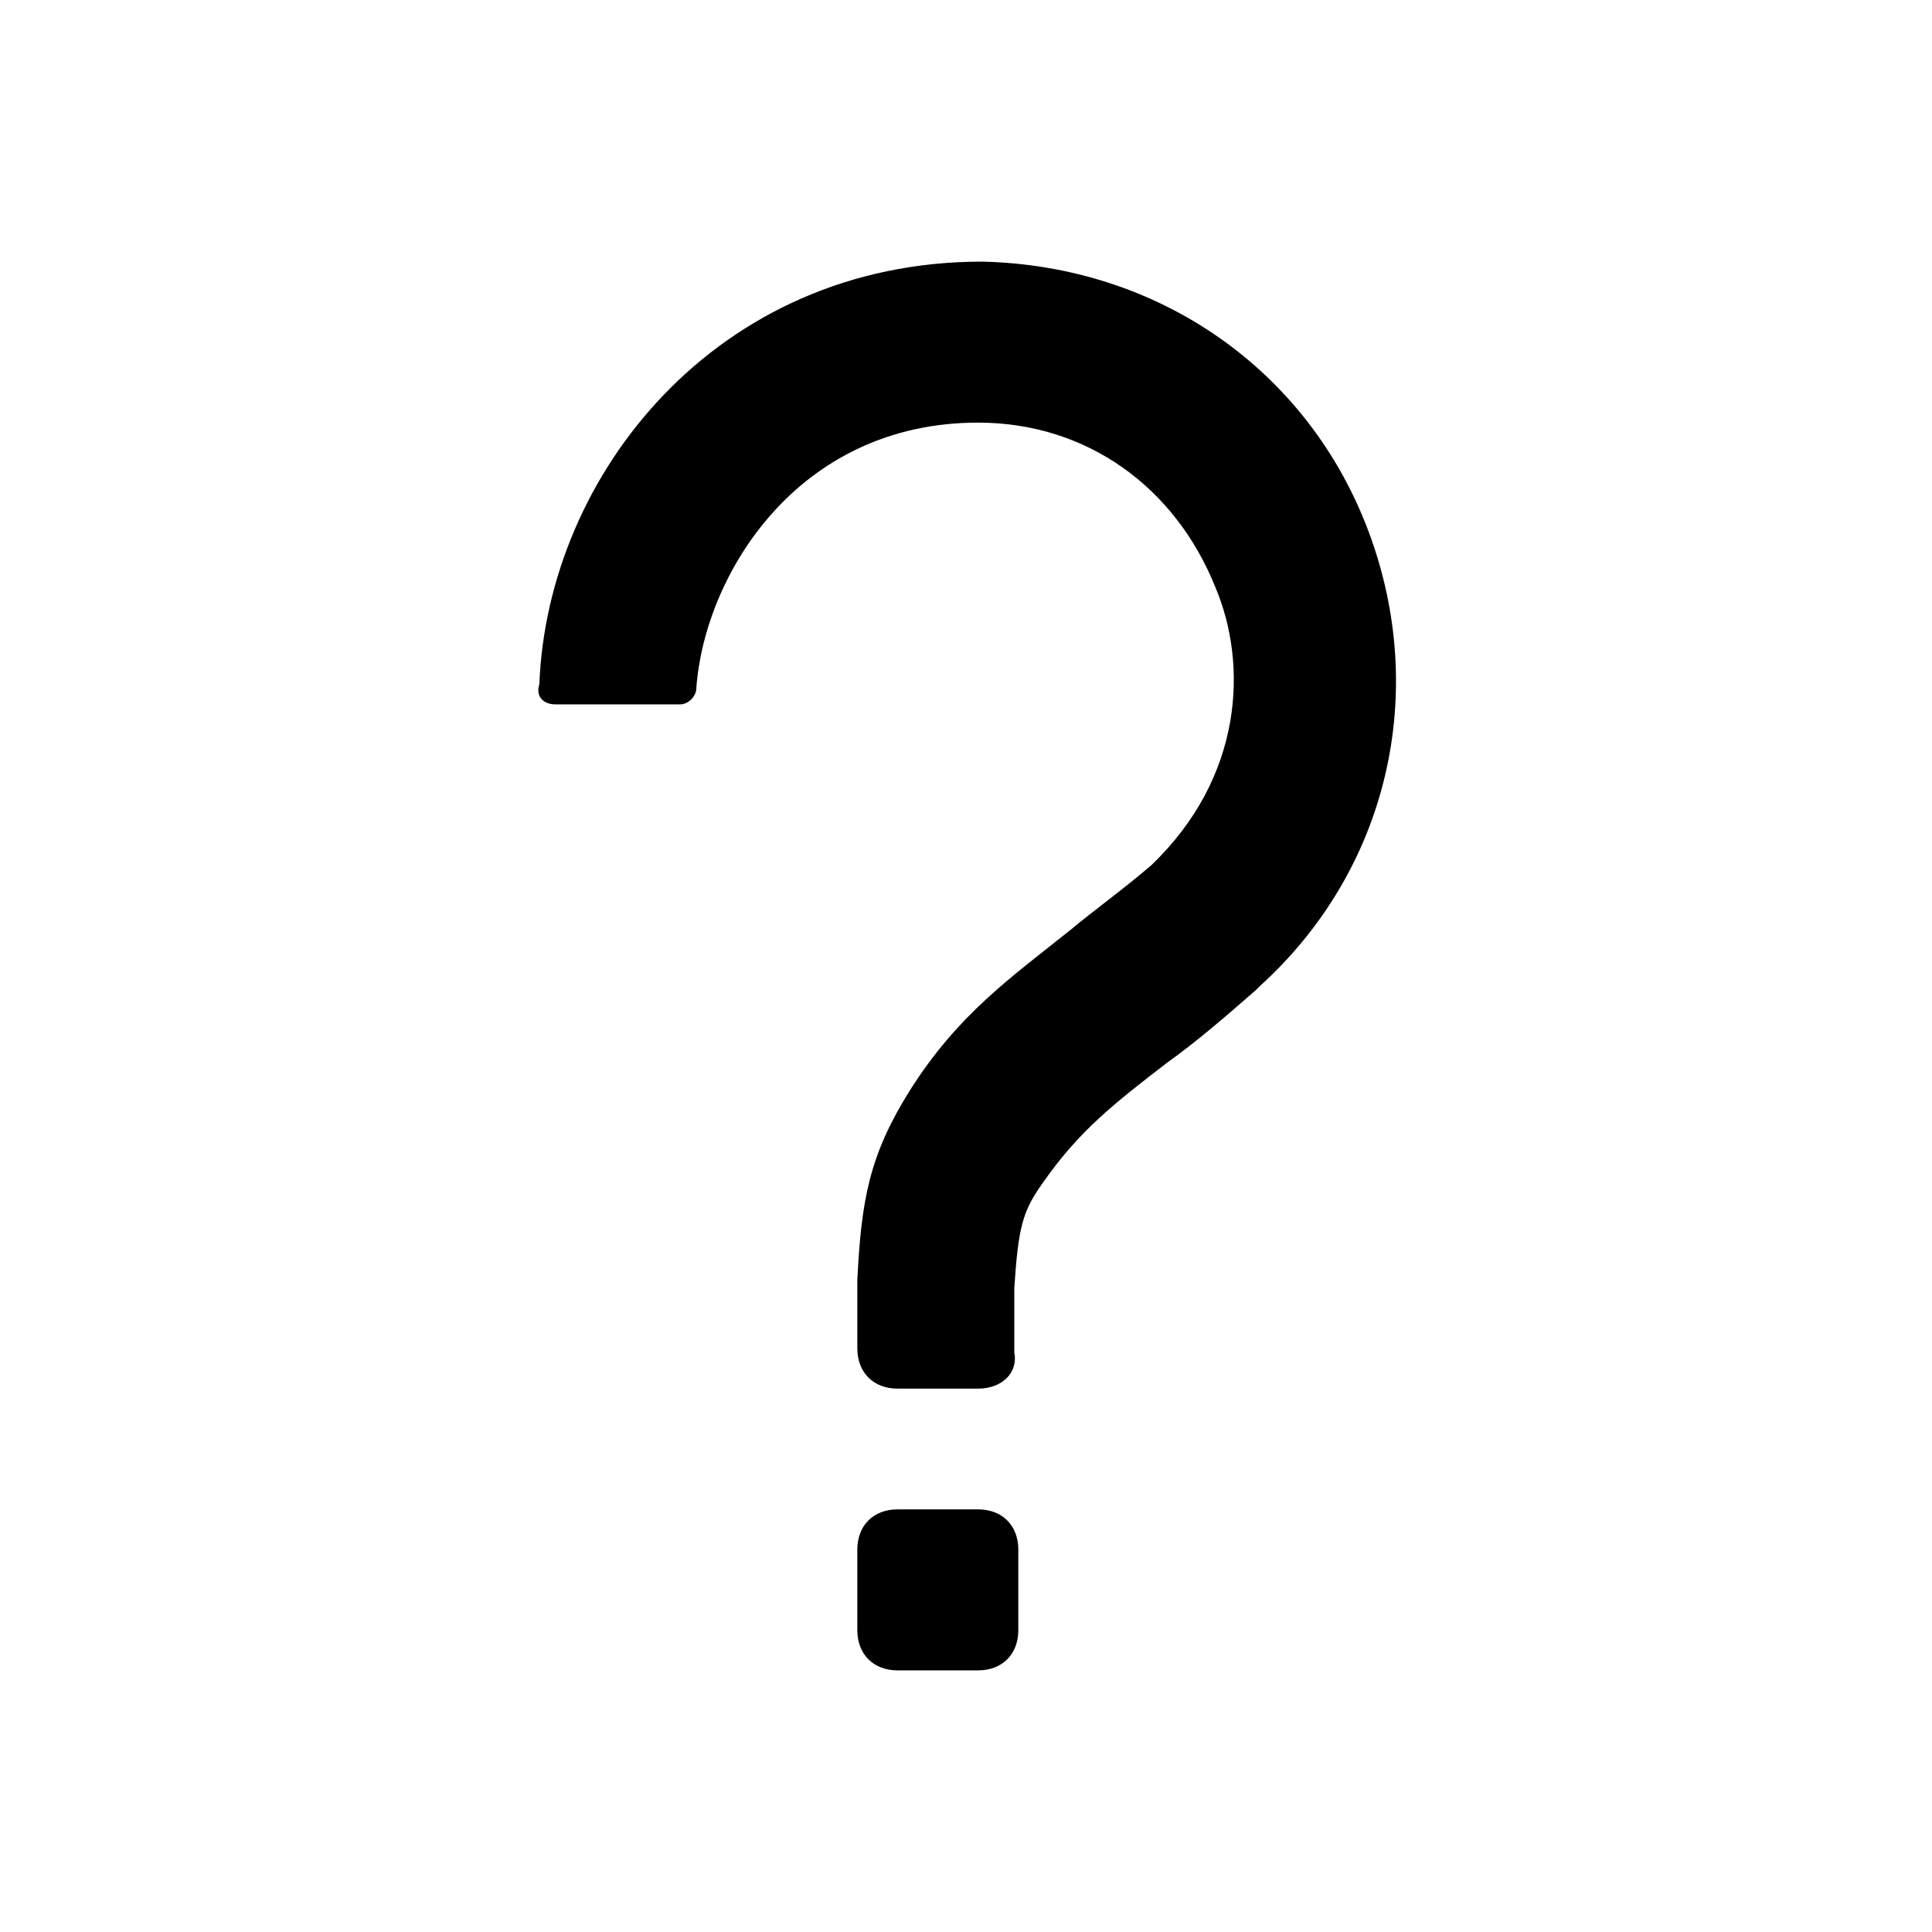
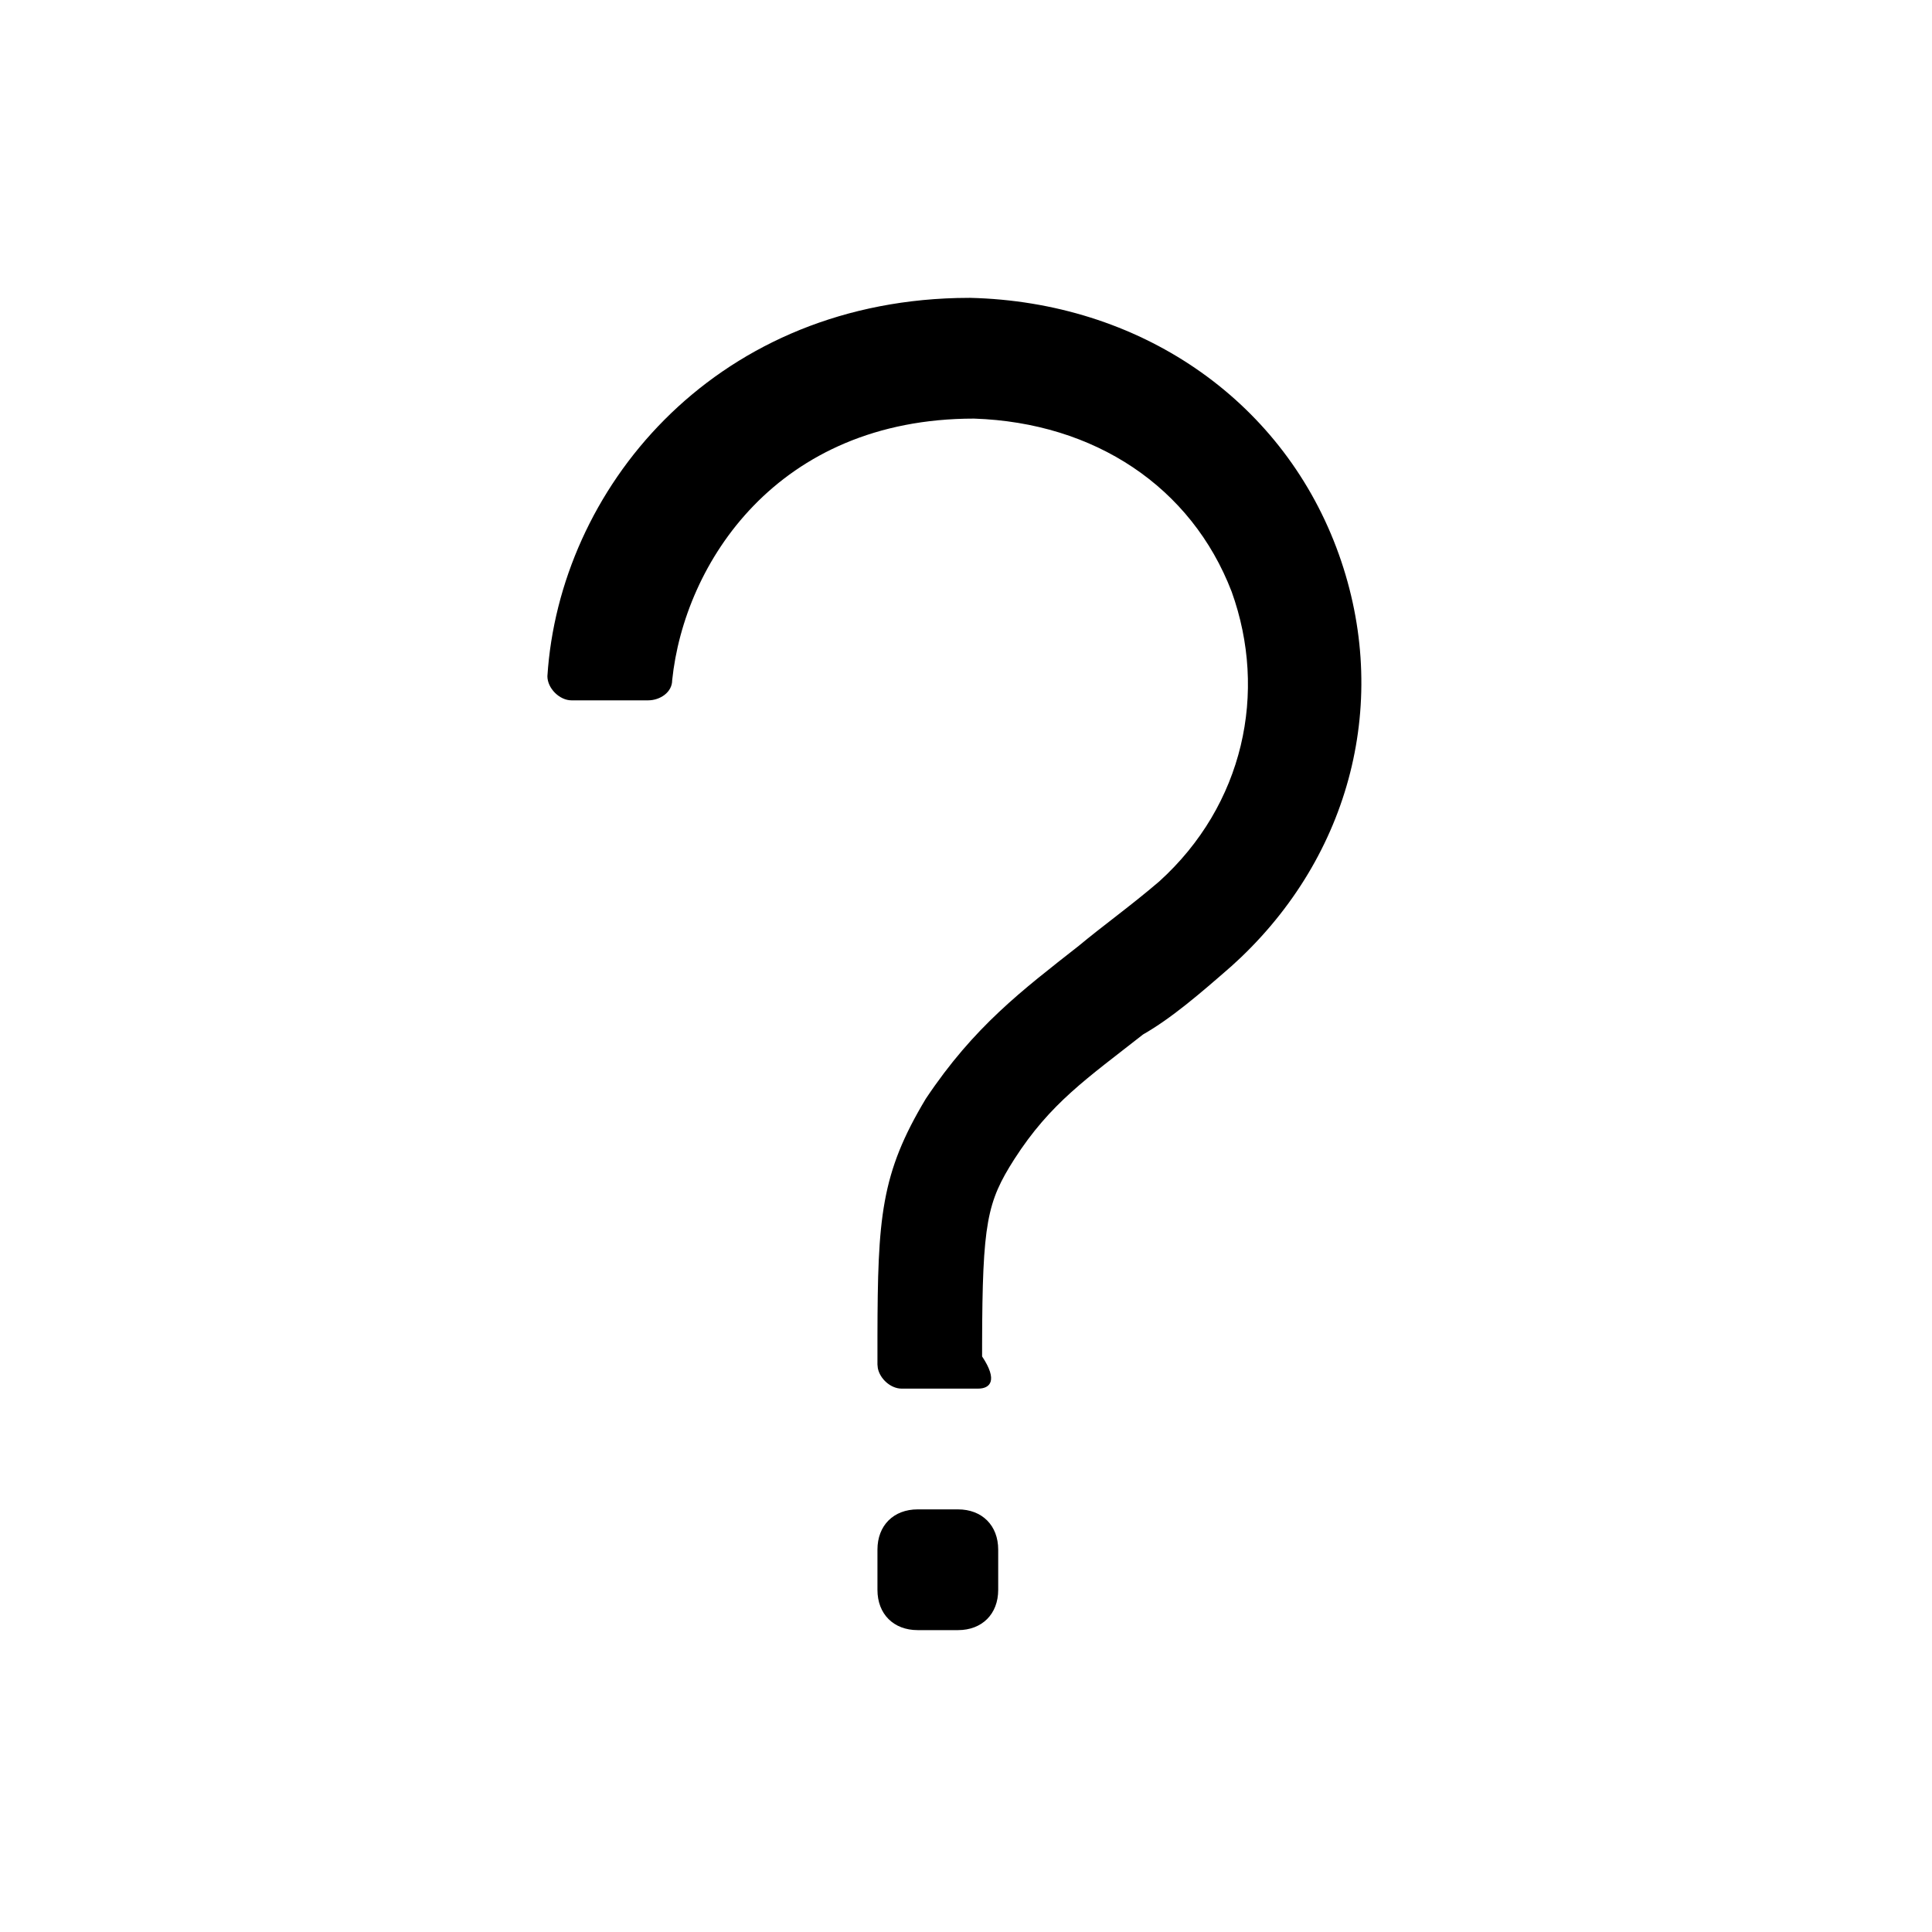
<svg xmlns="http://www.w3.org/2000/svg" viewBox="0 0 48 48">
-   <path d="M24.3 41.5h-2c-.6 0-1-.4-1-1v-2c0-.6.4-1 1-1h2c.6 0 1 .4 1 1v2c0 .6-.4 1-1 1zm0-7h-2c-.6 0-1-.4-1-1v-1.7c.1-2 .3-3.1 1.3-4.7 1.2-1.9 2.5-2.8 4-4 .6-.5 1.3-1 2-1.6 2.3-2.2 2.4-5 1.6-6.9-1-2.5-3.2-4.1-5.9-4.1-4.5 0-6.8 3.8-7 6.6 0 .2-.2.4-.4.4h-3.1c-.3 0-.5-.2-.4-.5.2-5.2 4.4-10.5 11-10.5 4.4.1 8.1 2.7 9.6 6.7s.5 8.4-2.7 11.3l-.1.1c-.8.7-1.5 1.3-2.2 1.8-1.3 1-2.2 1.7-3.1 3-.5.7-.6 1.1-.7 2.6v1.6c.1.5-.3.9-.9.9z" />
+   <path d="M23.8 37.5c.6 0 1 .4 1 1v1c0 .6-.4 1-1 1h-1c-.6 0-1-.4-1-1v-1c0-.6.4-1 1-1h1zm.3-30.1c4.2.1 7.7 2.5 9.1 6.2 1.364 3.605.45 7.495-2.373 10.19L30.6 24c-.8.7-1.5 1.3-2.2 1.7-1.4 1.1-2.3 1.7-3.2 3.1-.677 1.065-.793 1.567-.8 4.59v.31c.4.6.2.8-.1.8h-1.9c-.27 0-.54-.243-.591-.51l-.009-.09v-.691c.006-2.965.083-4.047 1.2-5.909 1.2-1.8 2.4-2.7 3.8-3.8.6-.5 1.3-1 2-1.6 2.1-1.9 2.7-4.7 1.8-7.2-1-2.6-3.4-4.2-6.4-4.3-4.9 0-7.2 3.6-7.5 6.5 0 .3-.3.5-.6.5h-1.9c-.3 0-.6-.3-.6-.6.295-4.619 4.067-9.238 10.176-9.396L24.1 7.4z" />
</svg>
